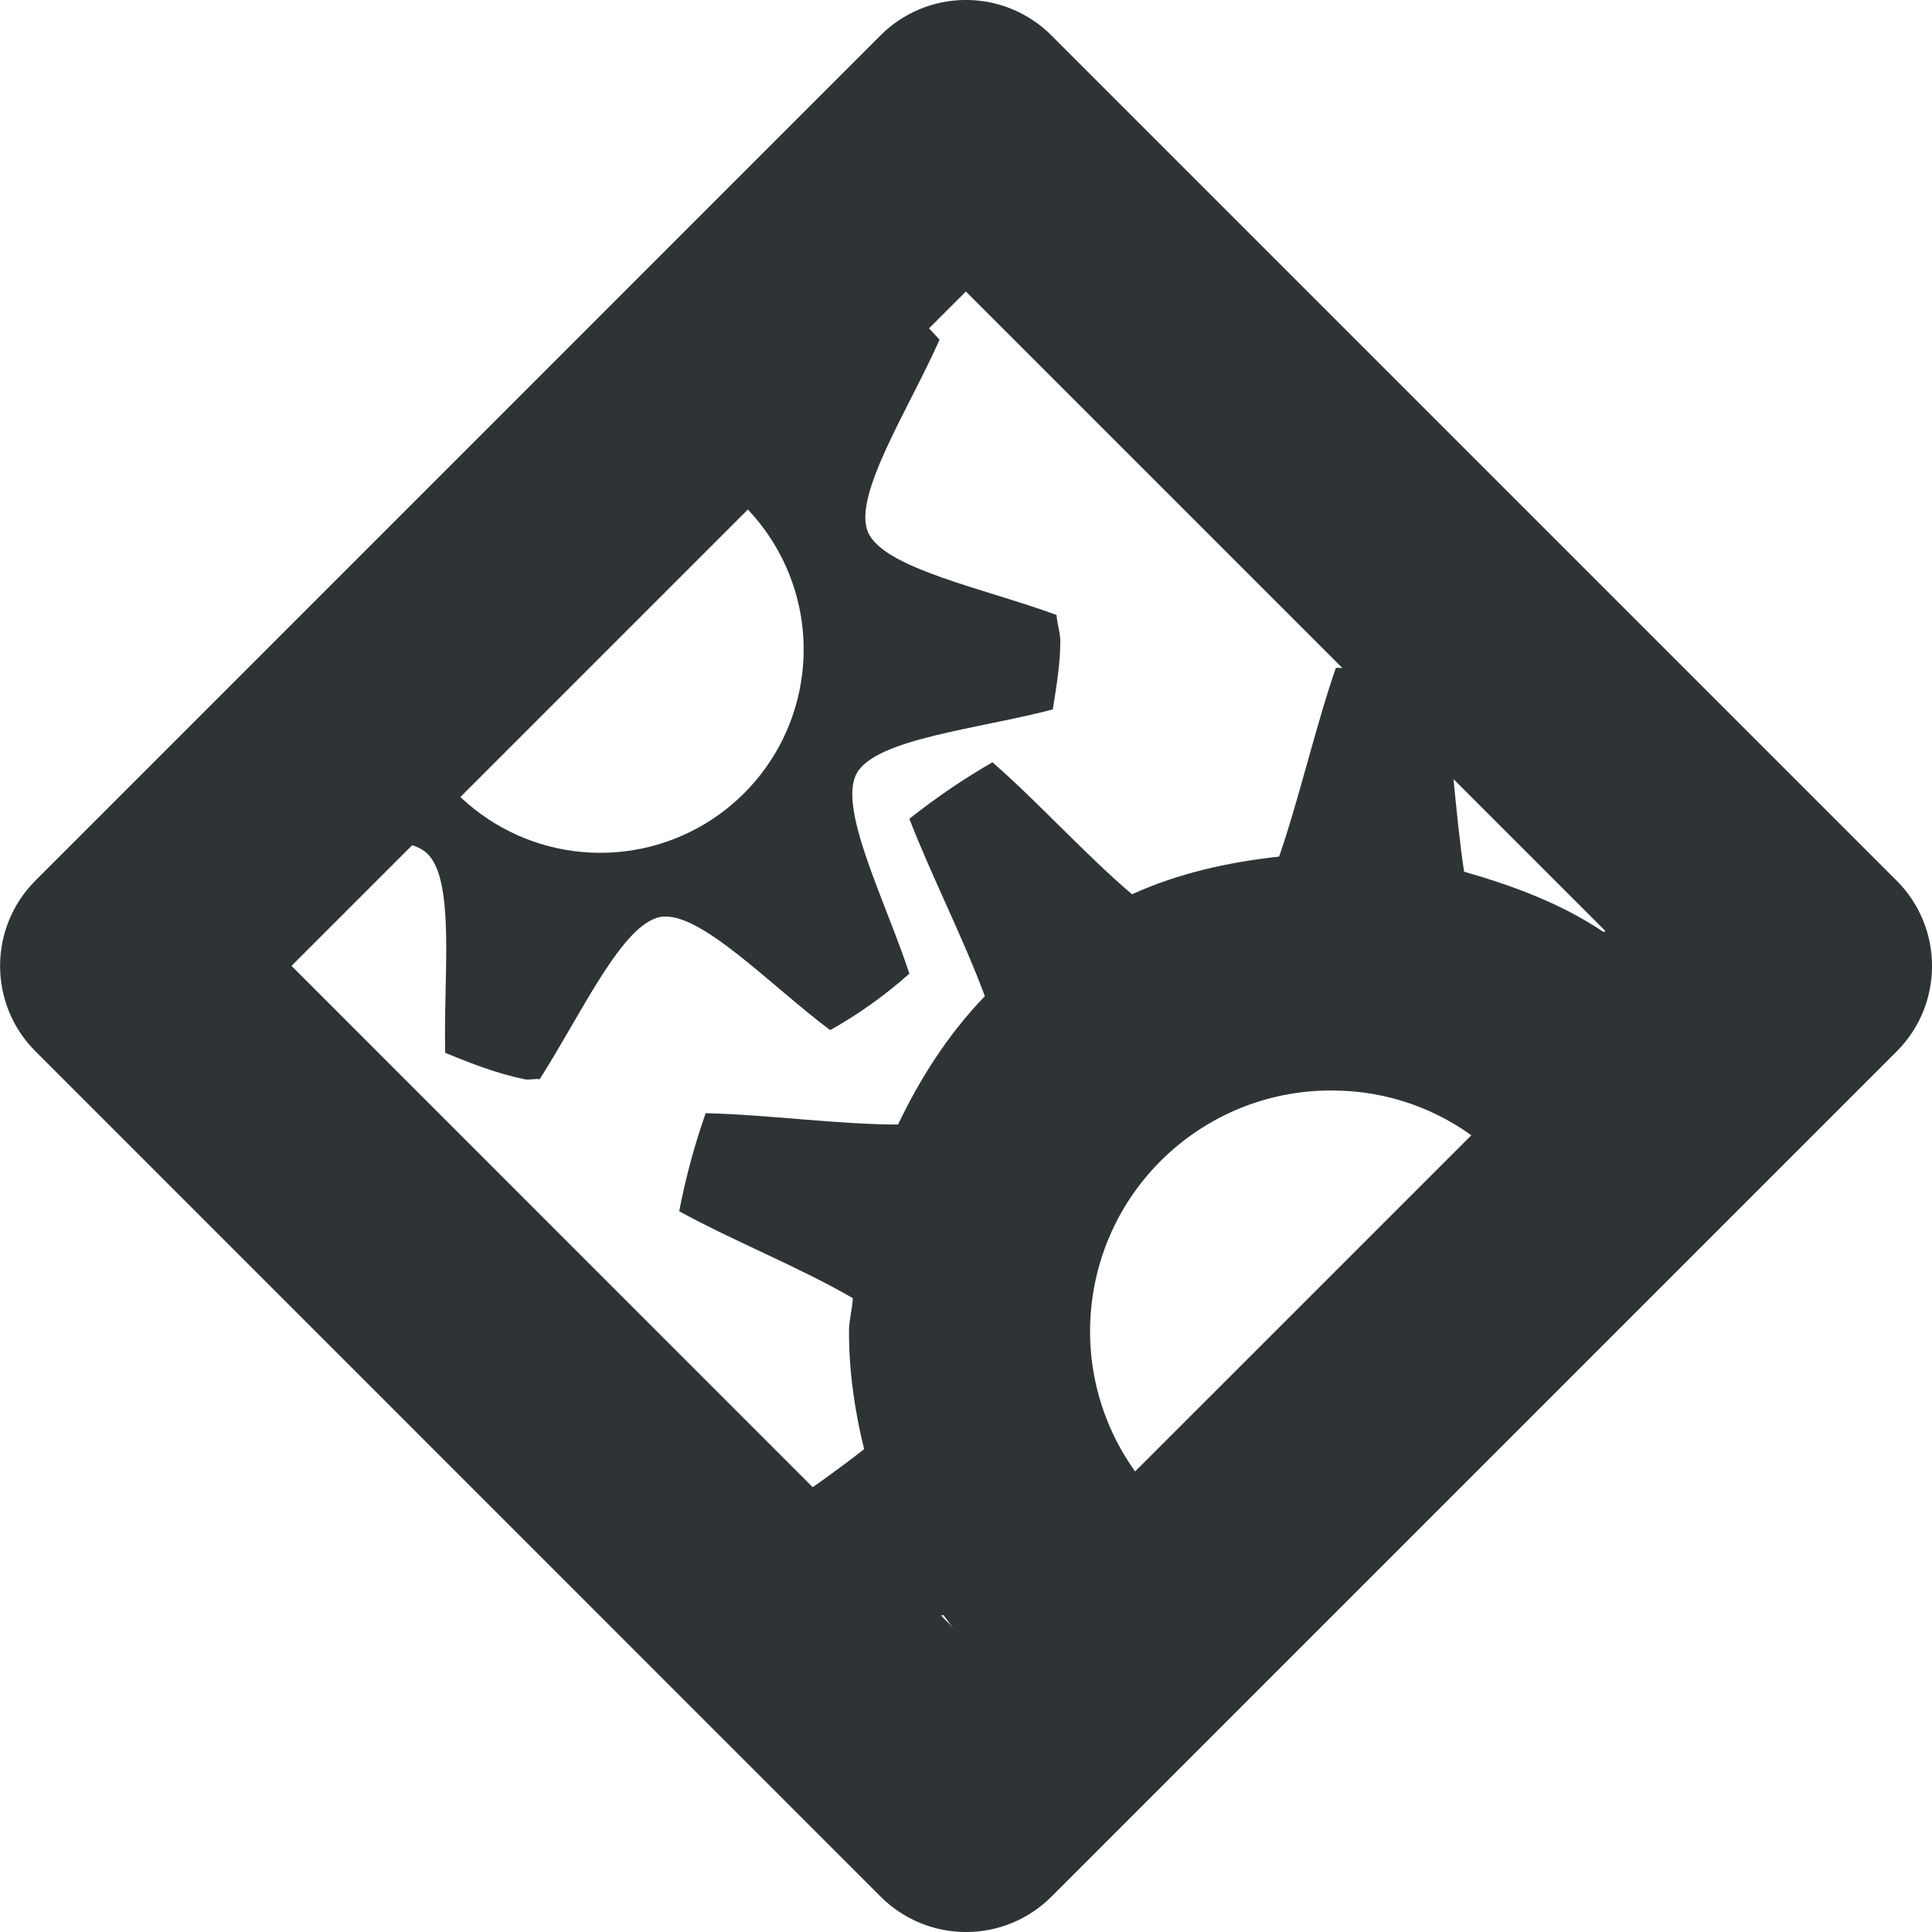
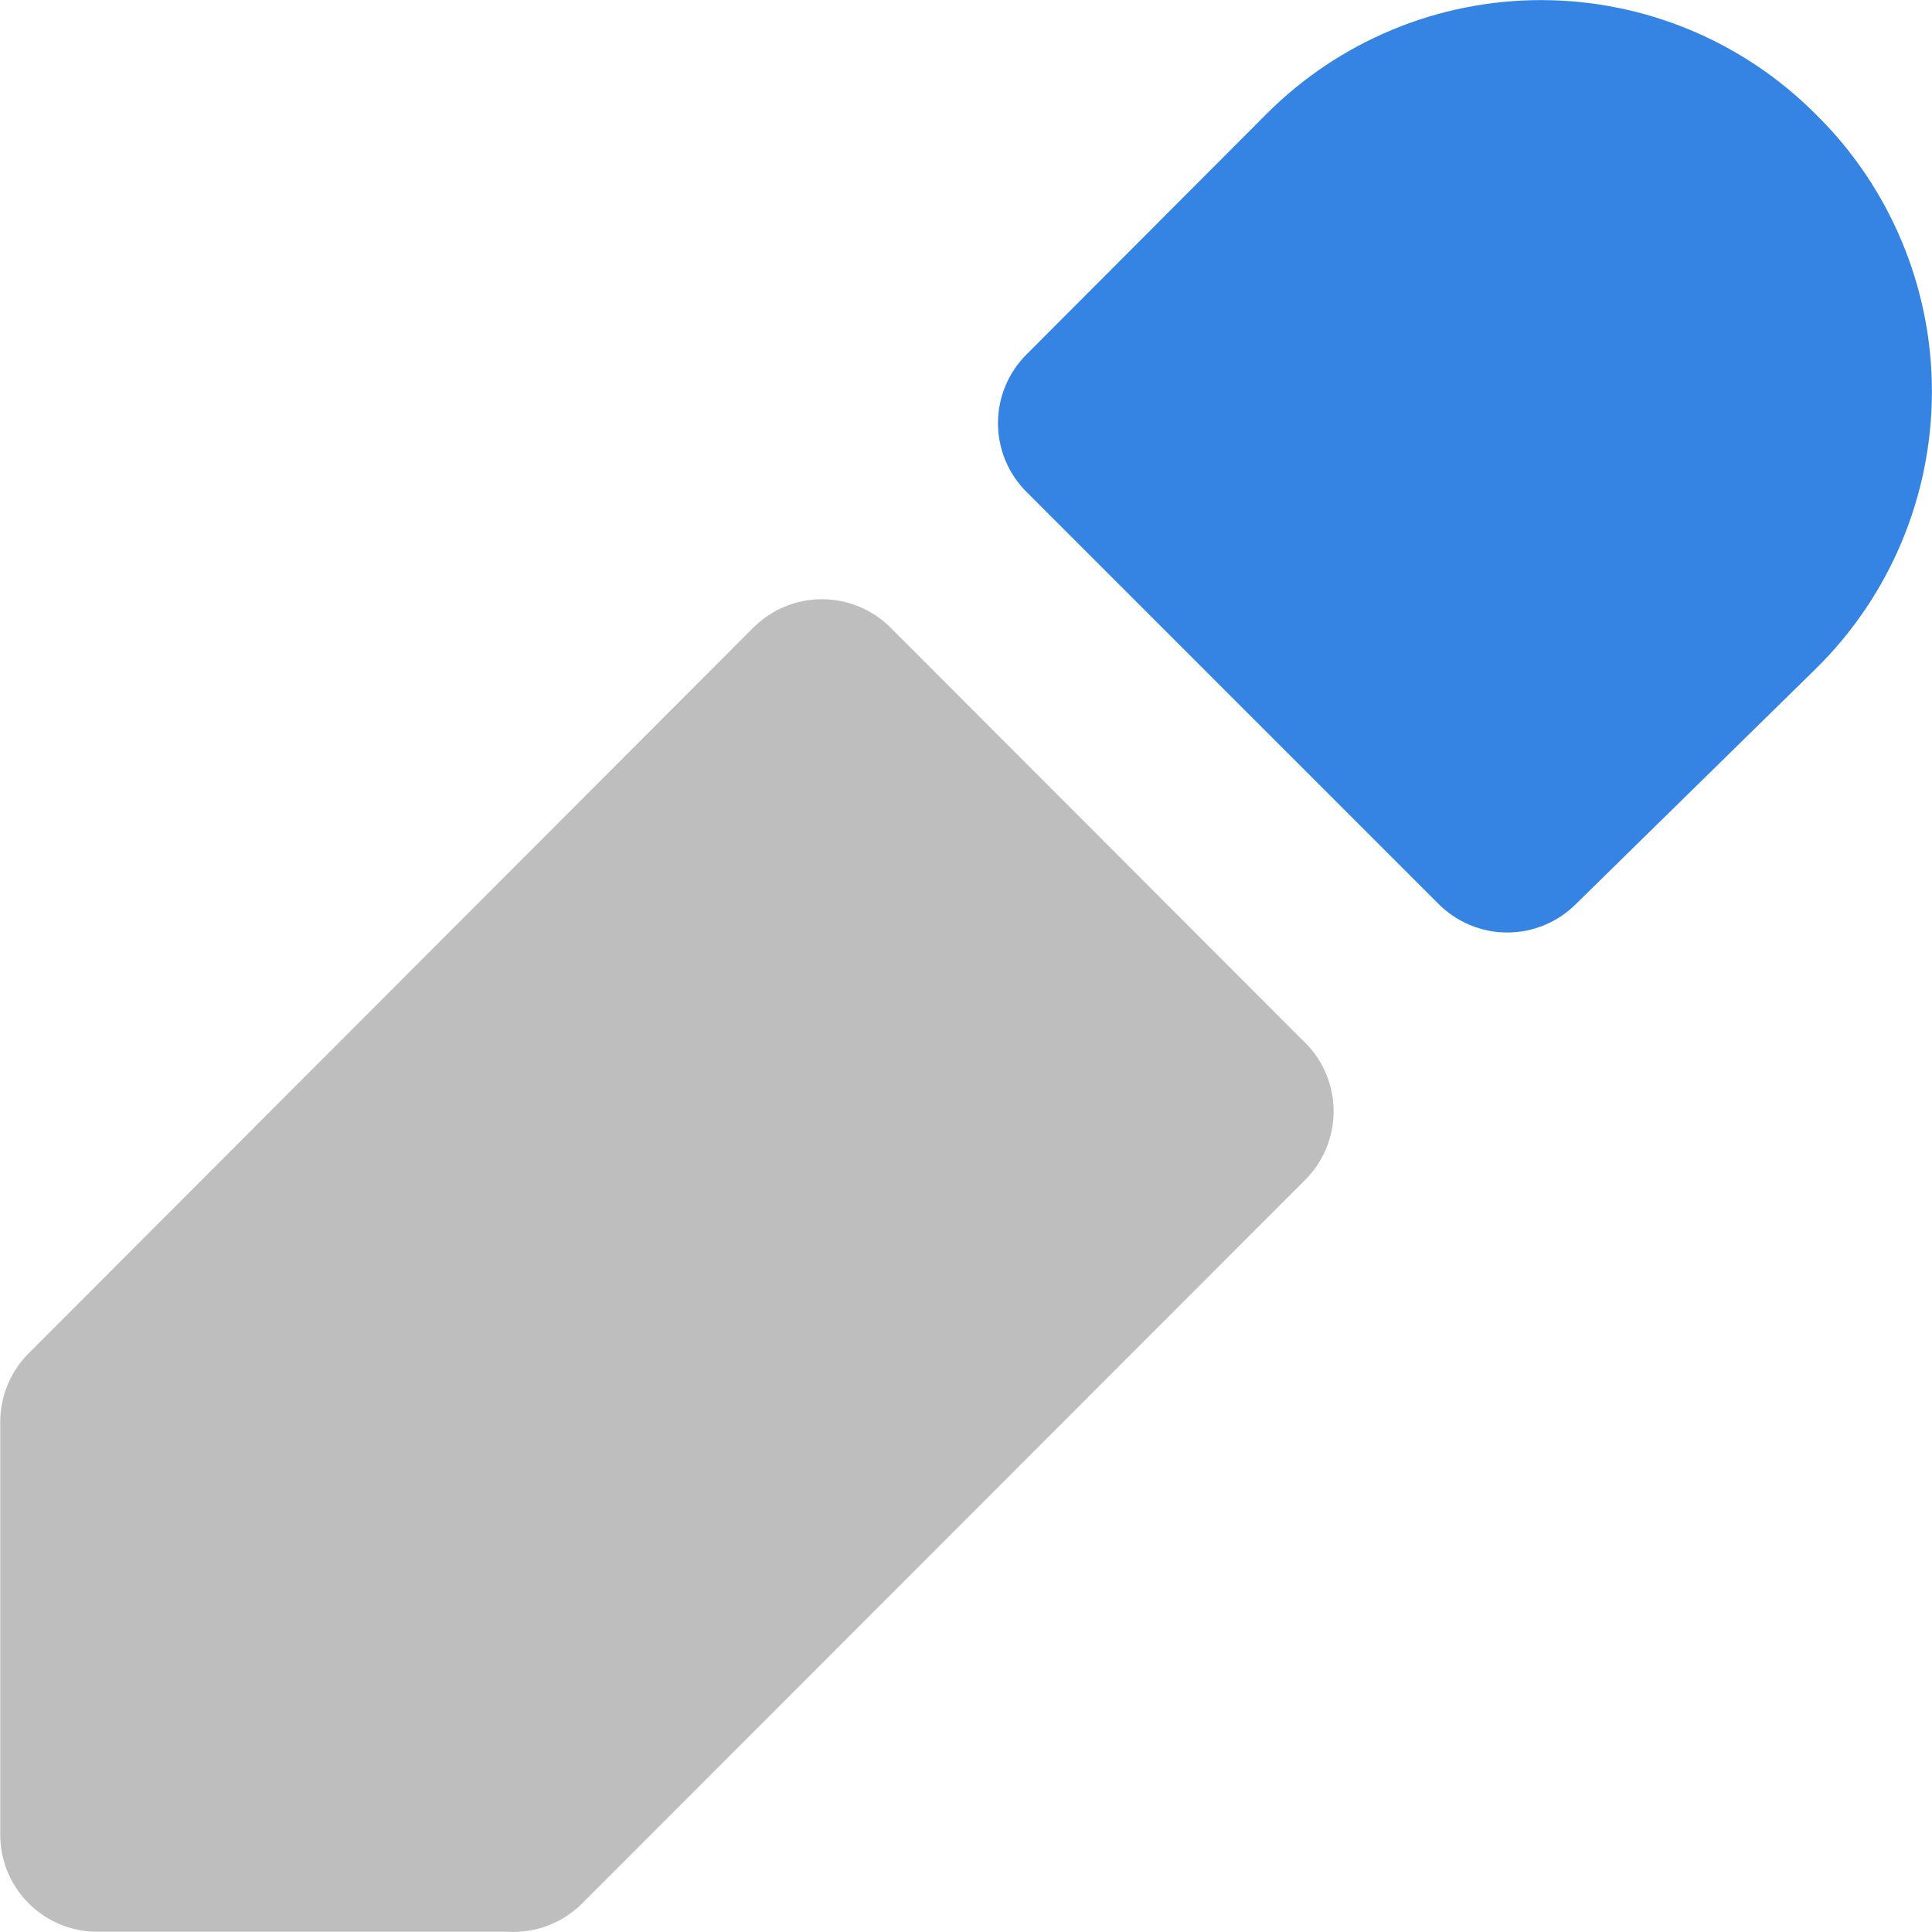
- <svg xmlns="http://www.w3.org/2000/svg" width="16" height="16">
-   <g color="#000" fill="#2e3436">
-     <path d="M7.188 2.281c-.094.056-.192.125-.29.19L5.566 3.803a1.684 1.684 0 11-2.17 2.17L2.332 7.037c.506-.069 1.017-.136 1.2.026.242.214.139 1.031.155 1.656.213.088.427.171.657.219.04.008.085-.007.125 0 .337-.525.683-1.288 1-1.344.322-.057.905.562 1.406.937a3.67 3.67 0 00.656-.468c-.195-.595-.594-1.369-.437-1.657.158-.29 1.019-.37 1.625-.531.028-.183.062-.371.062-.562 0-.075-.027-.146-.031-.22-.587-.217-1.435-.385-1.562-.687-.128-.302.34-1.021.593-1.593a3.722 3.722 0 00-.593-.532zm3.875 3.25c-.165.475-.305 1.086-.47 1.563-.43.047-.84.14-1.218.312-.38-.322-.787-.773-1.156-1.093a5.562 5.562 0 00-.688.468c.177.46.453 1.001.625 1.469-.298.309-.531.67-.719 1.063-.494 0-1.102-.084-1.593-.094a5.68 5.68 0 00-.219.812c.435.24 1.006.468 1.438.72-.006.093-.032.185-.032.28 0 .333.049.66.125.97-.382.304-.898.63-1.28.937.015.044.04.083.058.127l.613.613c.417-.1.868-.223 1.266-.303.248.343.532.626.875.875-.027.135-.068.283-.104.428.174-.063.34-.155.482-.297l1.432-1.432a1.994 1.994 0 01.533-3.918c.919 0 1.684.623 1.918 1.467l1.338-1.338c.06-.06.11-.124.156-.191-.035-.062-.06-.13-.1-.188.096-.152.205-.31.315-.47.017-.348-.1-.7-.37-.971l-.177-.176c-.28.192-.561.387-.83.555-.345-.233-.746-.383-1.156-.5-.077-.507-.107-1.132-.187-1.625a5.44 5.44 0 00-.875-.063zm-9.247.608c-.087.068-.173.138-.254.205l.014.035z" style="marker:none" overflow="visible" />
-     <path d="M8.707.293a1 1 0 00-1.415 0l-6.999 7a1 1 0 000 1.413l7 7.001a1 1 0 001.415 0l7-7a1 1 0 000-1.413zm-.708 2.121l5.587 5.587L8 13.586 2.414 7.999z" style="line-height:normal;font-variant-ligatures:normal;font-variant-position:normal;font-variant-caps:normal;font-variant-numeric:normal;font-variant-alternates:normal;font-feature-settings:normal;text-indent:0;text-align:start;text-decoration-line:none;text-decoration-style:solid;text-decoration-color:#000;text-transform:none;text-orientation:mixed;shape-padding:0;isolation:auto;mix-blend-mode:normal;marker:none" font-weight="400" font-family="sans-serif" overflow="visible" />
+ <svg xmlns="http://www.w3.org/2000/svg" fill="#000000" width="16" height="16" viewBox="0 0 0.48 0.48" id="edit-alt-5" data-name="Flat Color" class="icon flat-color" version="1.1">
+   <defs id="defs1" />
+   <g id="g1" transform="matrix(0.1268784,0,0,0.1268784,-0.00361872,-0.00359495)">
+     <path id="secondary" d="m 3.584,0.252 a 0.76,0.761 0 0 0 -1.076,0 l -0.469,0.47 a 0.19,0.19 0 0 0 0,0.27 L 2.845,1.798 a 0.19,0.19 0 0 0 0.27,0 L 3.584,1.338 a 0.76,0.761 0 0 0 0,-1.086 z" style="fill:#3584e4;stroke:none;stroke-width:0.057;stroke-dasharray:none;stroke-opacity:1" />
+     <path id="primary" d="M 2.579,2.065 1.773,1.258 a 0.19,0.19 0 0 0 -0.27,0 L 0.084,2.679 a 0.19,0.19 0 0 0 -0.055,0.135 v 0.807 a 0.19,0.19 0 0 0 0.19,0.19 H 1.024 a 0.19,0.19 0 0 0 0.144,-0.055 L 2.588,2.335 A 0.19,0.19 0 0 0 2.579,2.065 Z" style="fill:#bebebe;fill-opacity:1;stroke:none;stroke-width:0.057;stroke-dasharray:none;stroke-opacity:1" />
  </g>
</svg>
